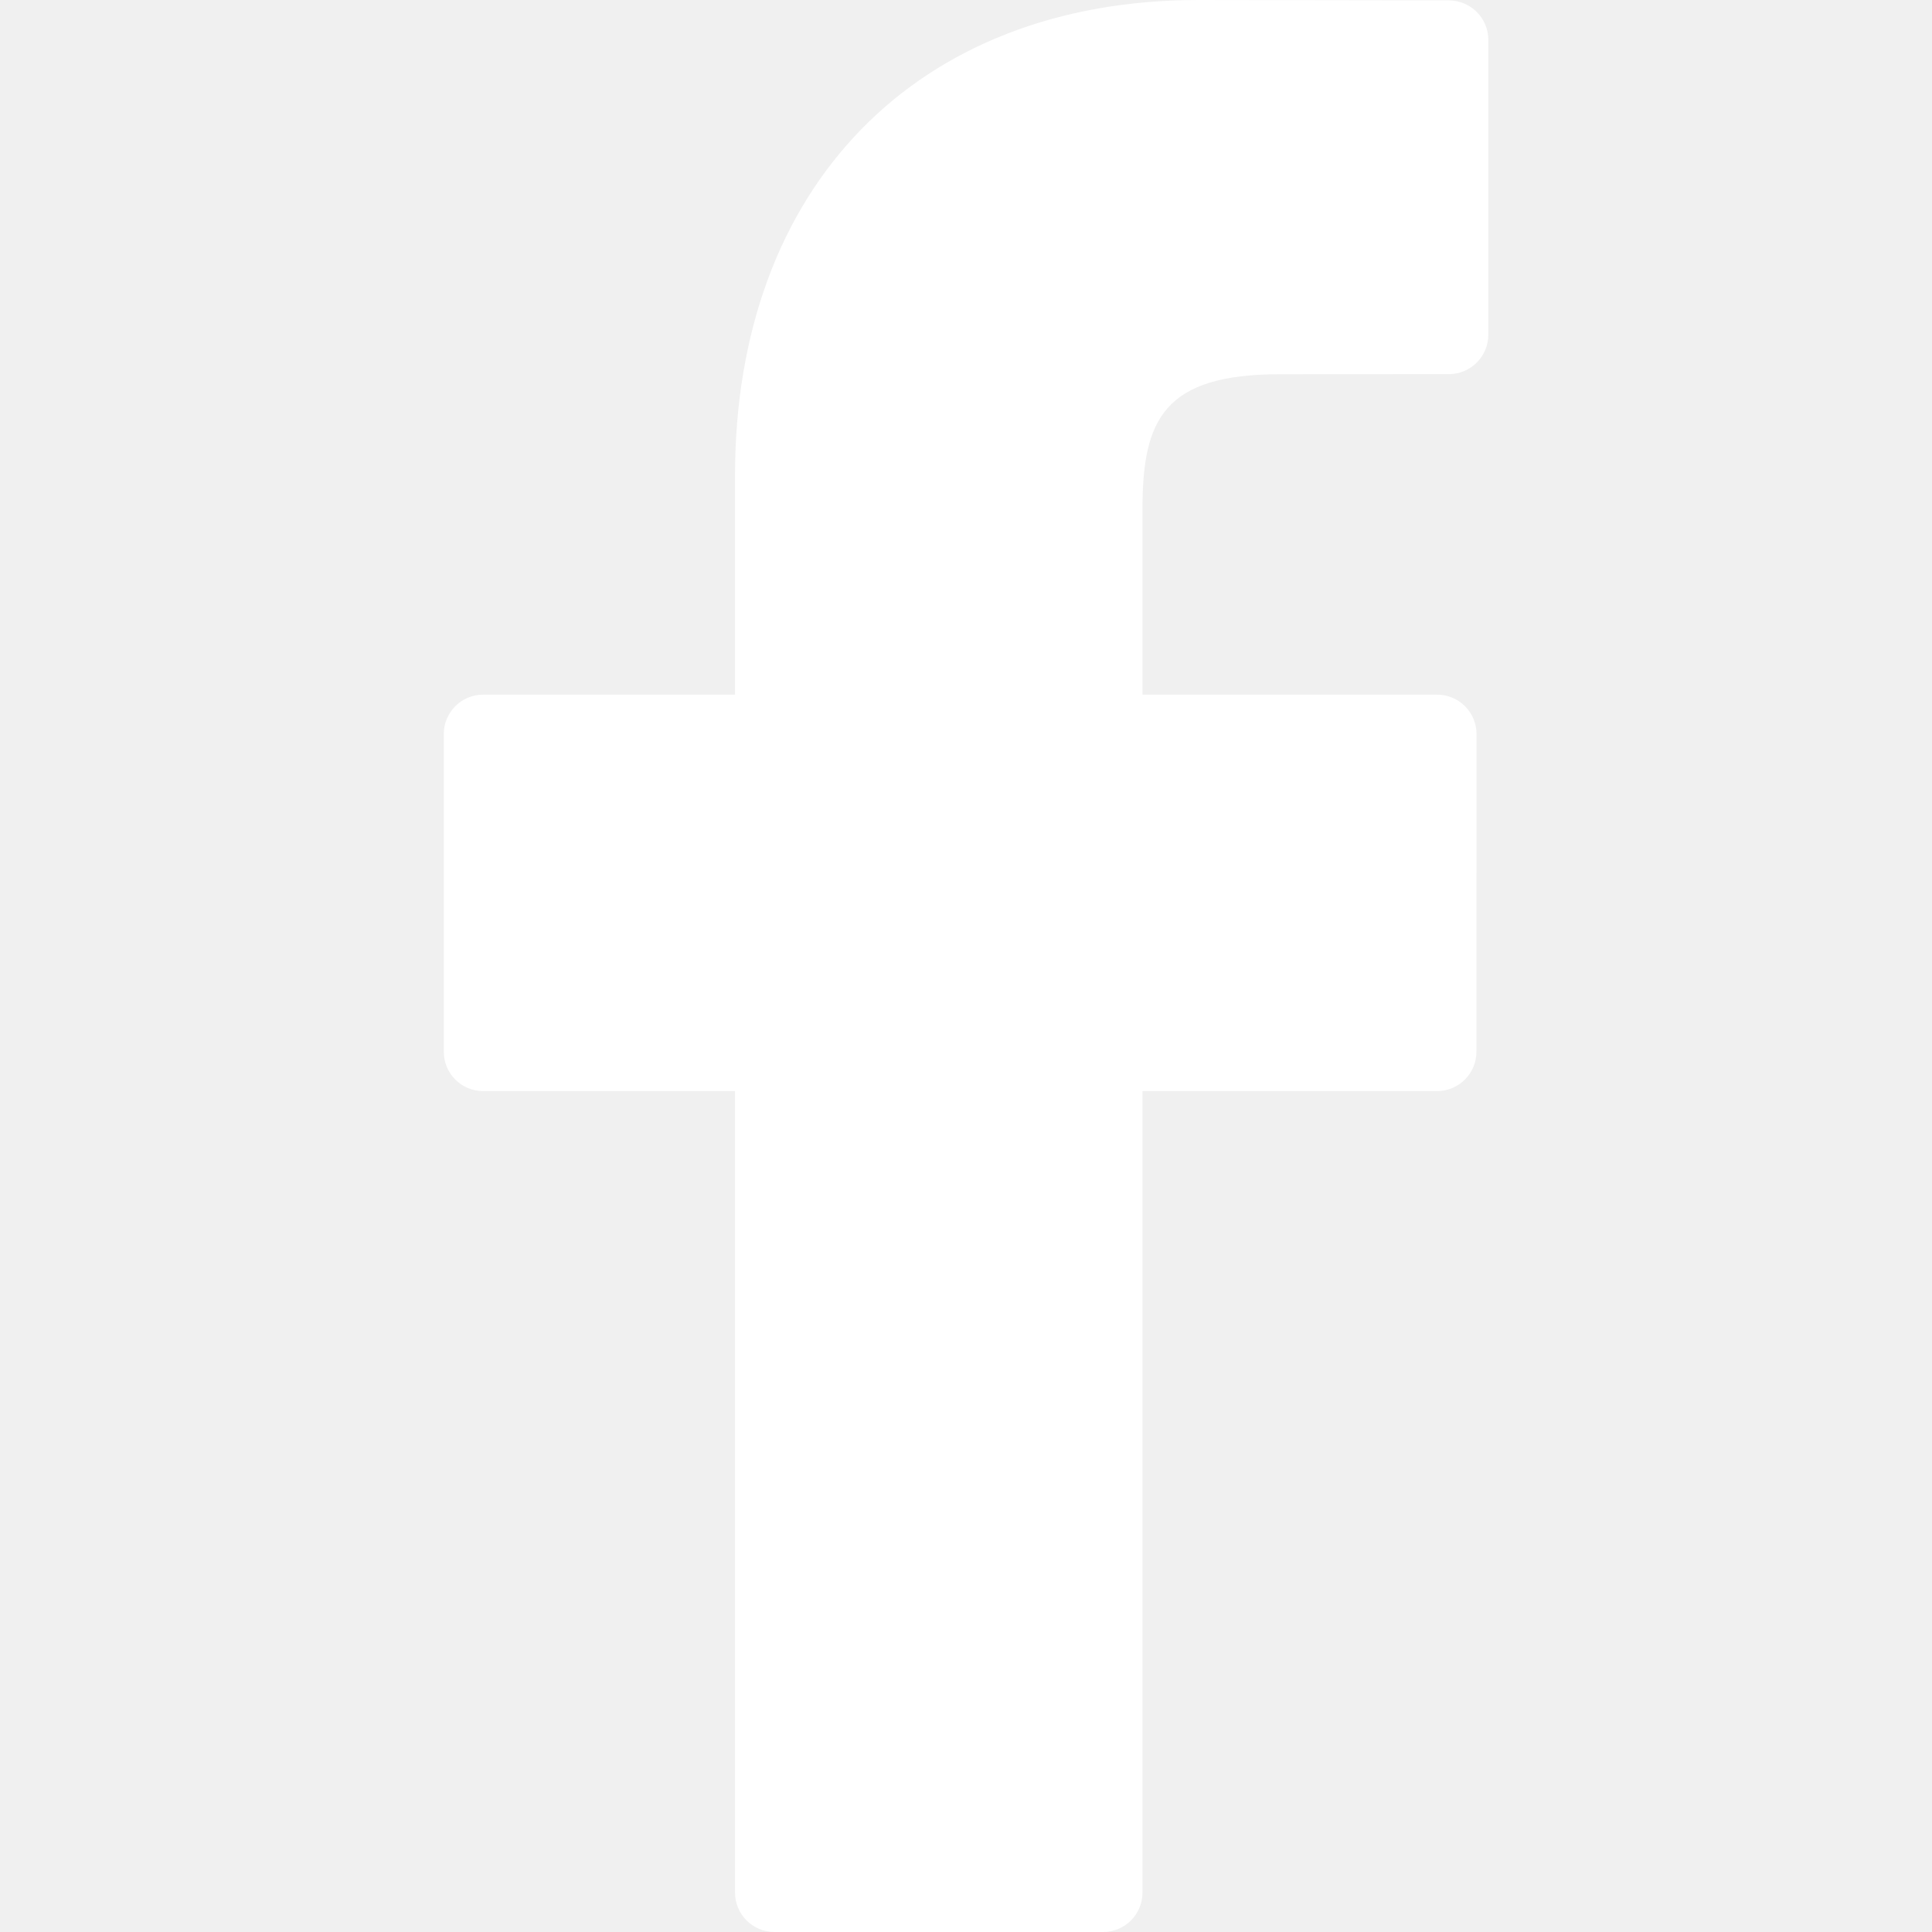
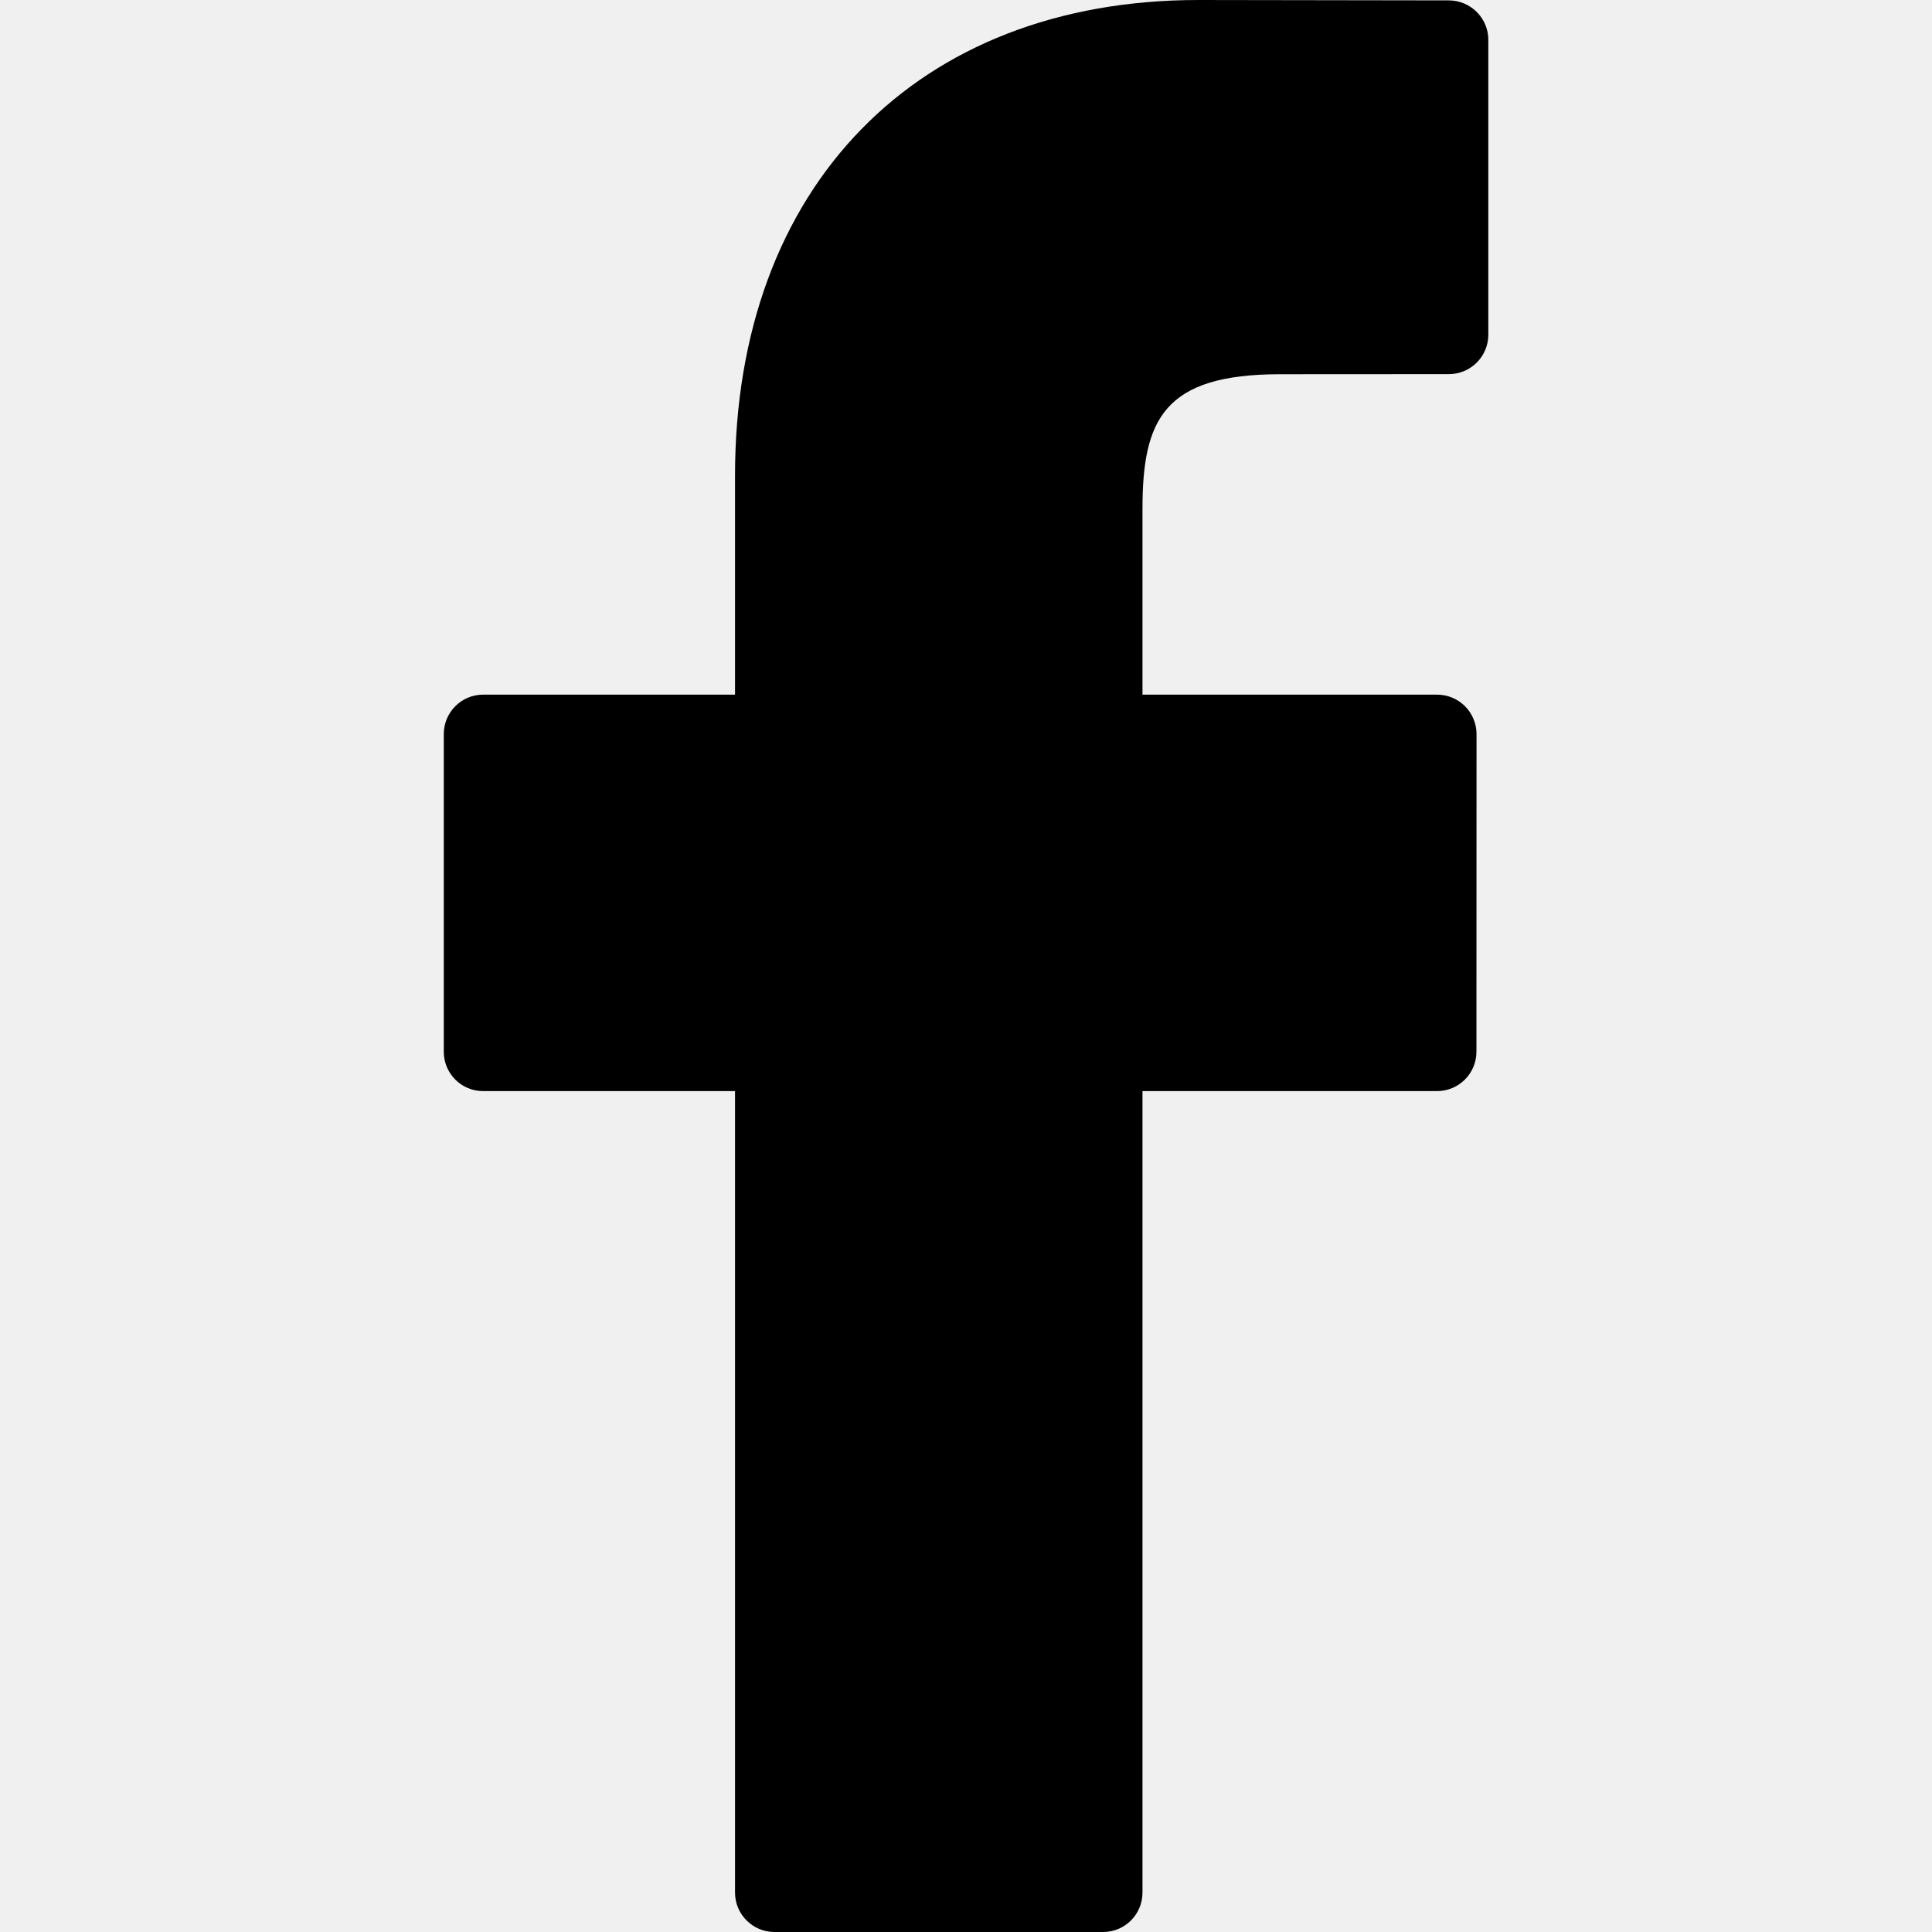
- <svg xmlns="http://www.w3.org/2000/svg" width="20" height="20" viewBox="0 0 20 20" fill="none">
-   <path d="M14.999 0.004L12.406 0C9.492 0 7.609 1.932 7.609 4.922V7.191H5.001C4.776 7.191 4.594 7.374 4.594 7.599V10.887C4.594 11.113 4.776 11.295 5.001 11.295H7.609V19.592C7.609 19.817 7.792 20 8.017 20H11.419C11.645 20 11.827 19.817 11.827 19.592V11.295H14.876C15.101 11.295 15.284 11.113 15.284 10.887L15.285 7.599C15.285 7.491 15.242 7.388 15.166 7.311C15.089 7.234 14.985 7.191 14.877 7.191H11.827V5.268C11.827 4.343 12.047 3.874 13.252 3.874L14.999 3.873C15.224 3.873 15.407 3.69 15.407 3.465V0.412C15.407 0.187 15.224 0.005 14.999 0.004Z" fill="white" />
+ <svg xmlns="http://www.w3.org/2000/svg" width="20" height="20" viewBox="0 0 20 20" fill="current">
+   <path d="M14.999 0.004L12.406 0C9.492 0 7.609 1.932 7.609 4.922V7.191H5.001C4.776 7.191 4.594 7.374 4.594 7.599V10.887C4.594 11.113 4.776 11.295 5.001 11.295H7.609V19.592C7.609 19.817 7.792 20 8.017 20H11.419C11.645 20 11.827 19.817 11.827 19.592V11.295H14.876C15.101 11.295 15.284 11.113 15.284 10.887L15.285 7.599C15.285 7.491 15.242 7.388 15.166 7.311C15.089 7.234 14.985 7.191 14.877 7.191H11.827V5.268C11.827 4.343 12.047 3.874 13.252 3.874L14.999 3.873C15.224 3.873 15.407 3.69 15.407 3.465V0.412C15.407 0.187 15.224 0.005 14.999 0.004Z" fill="current" />
</svg>
